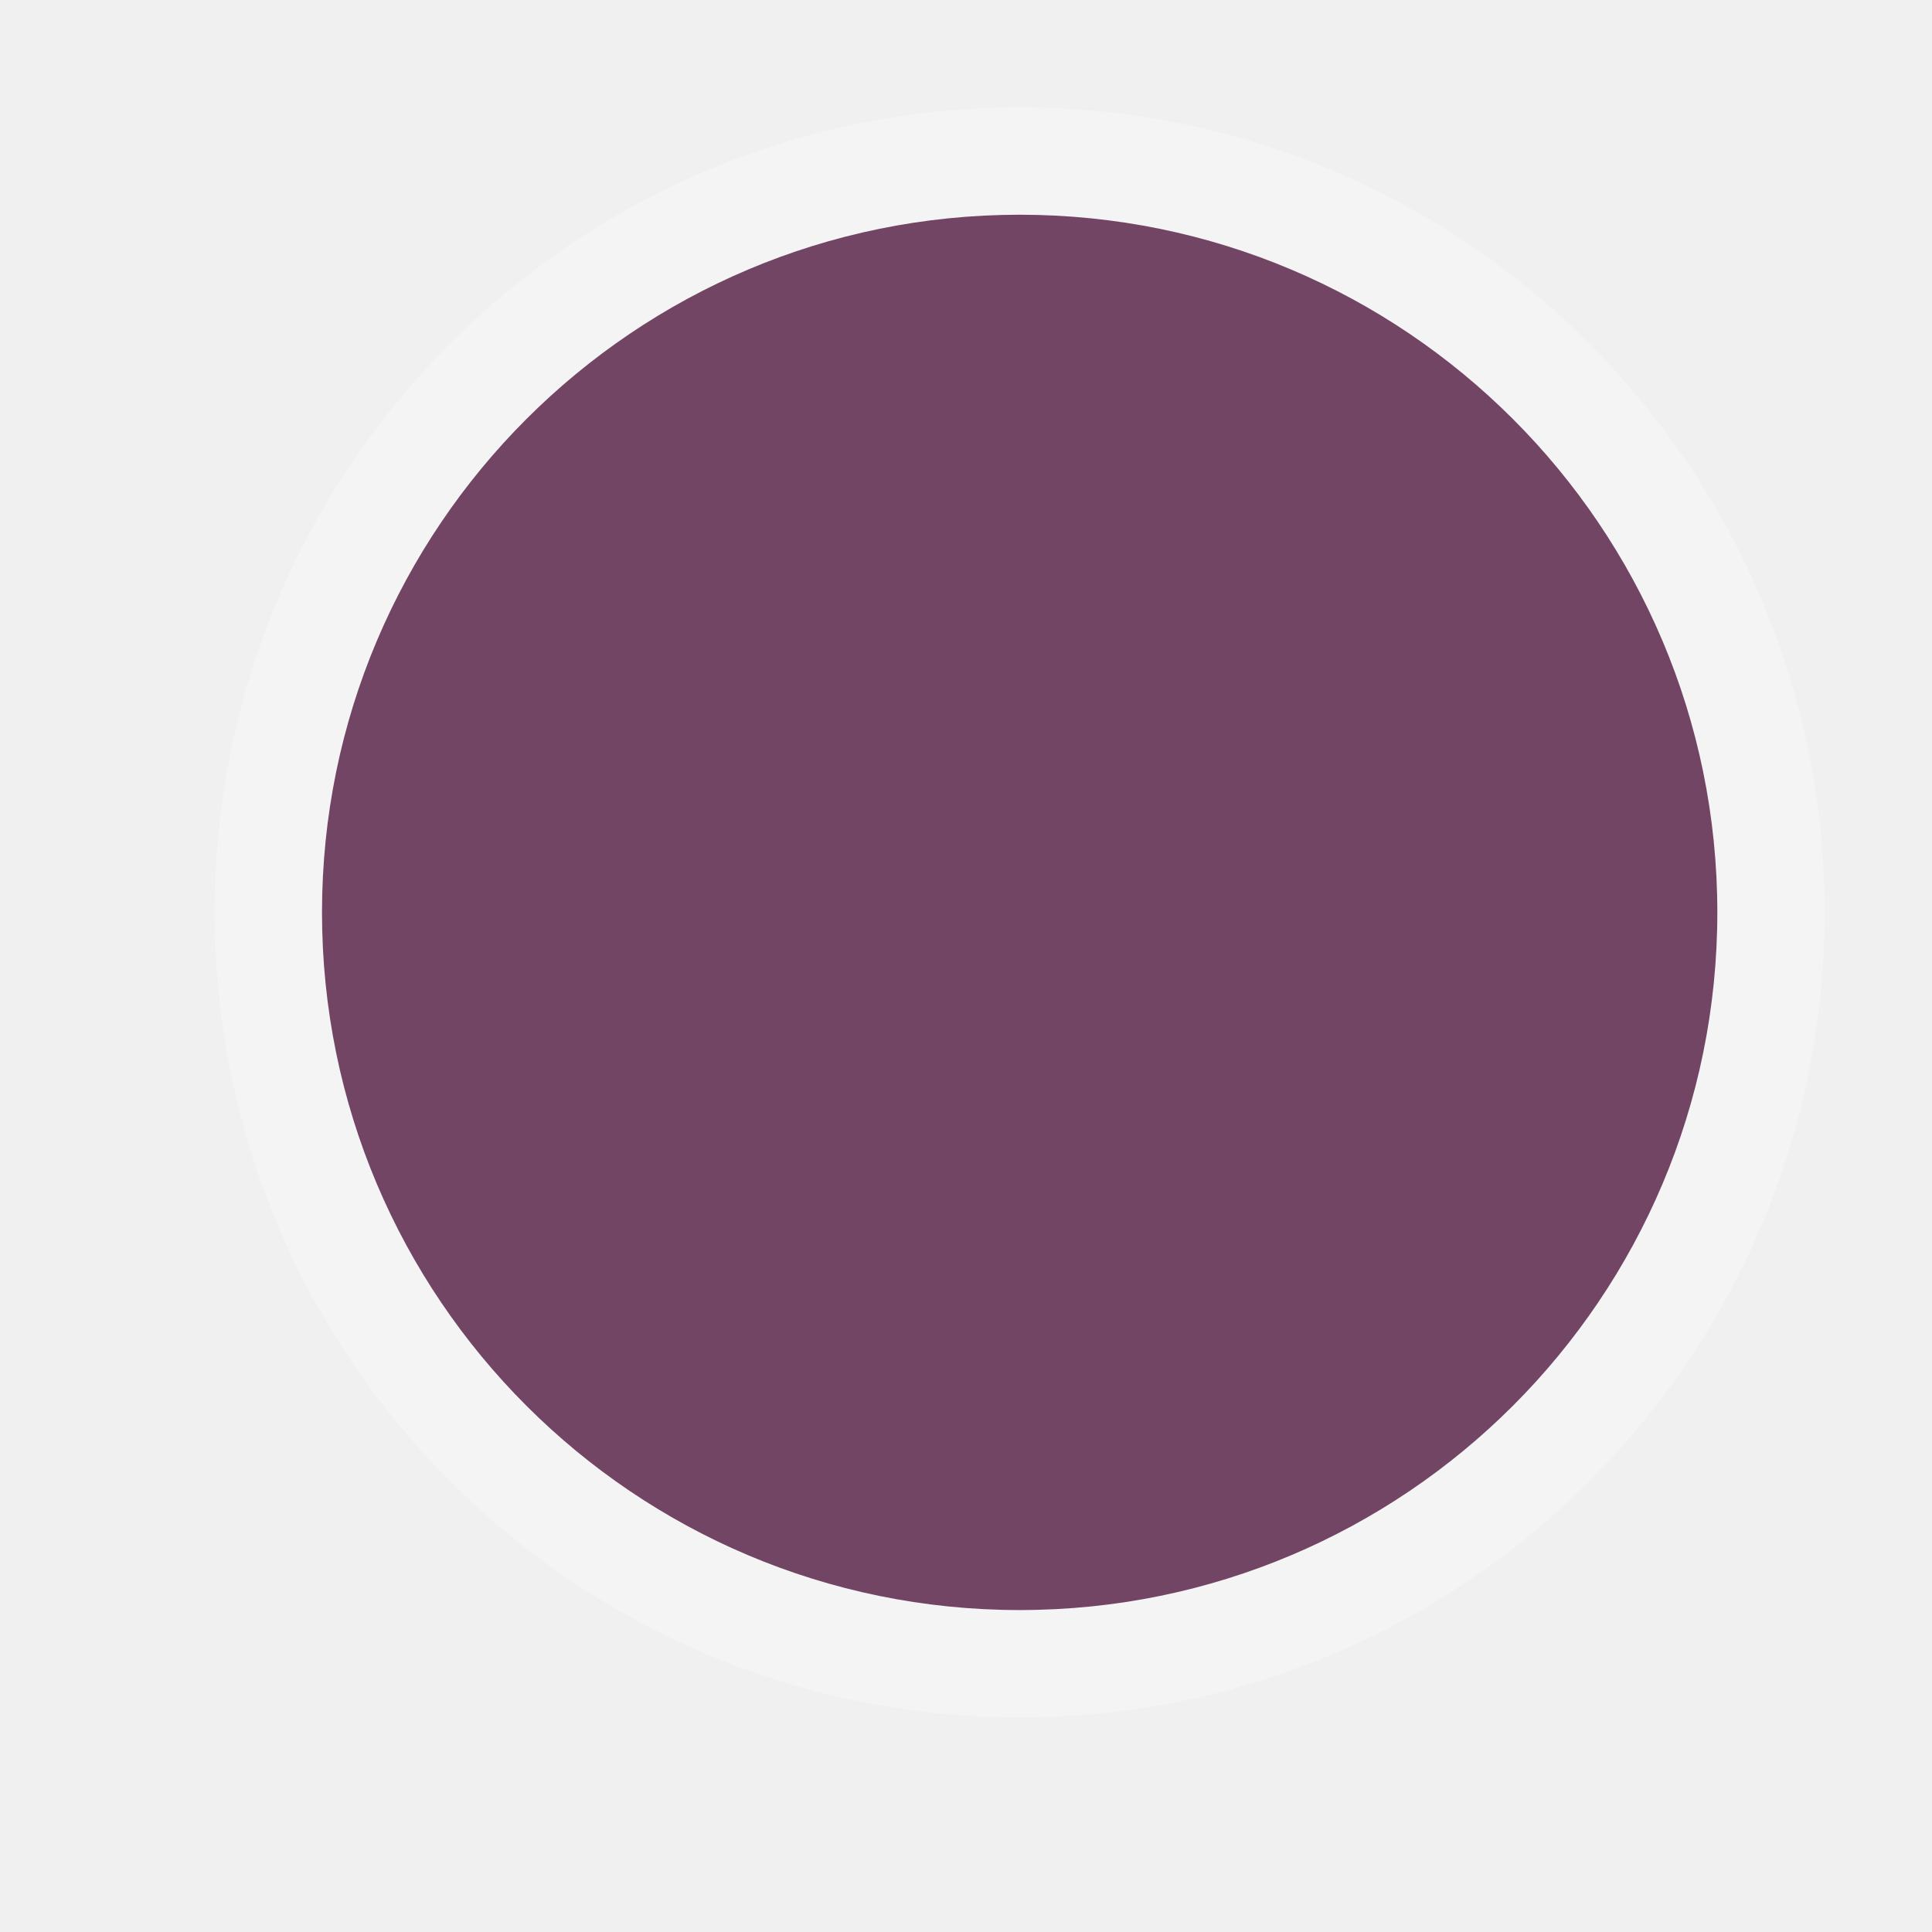
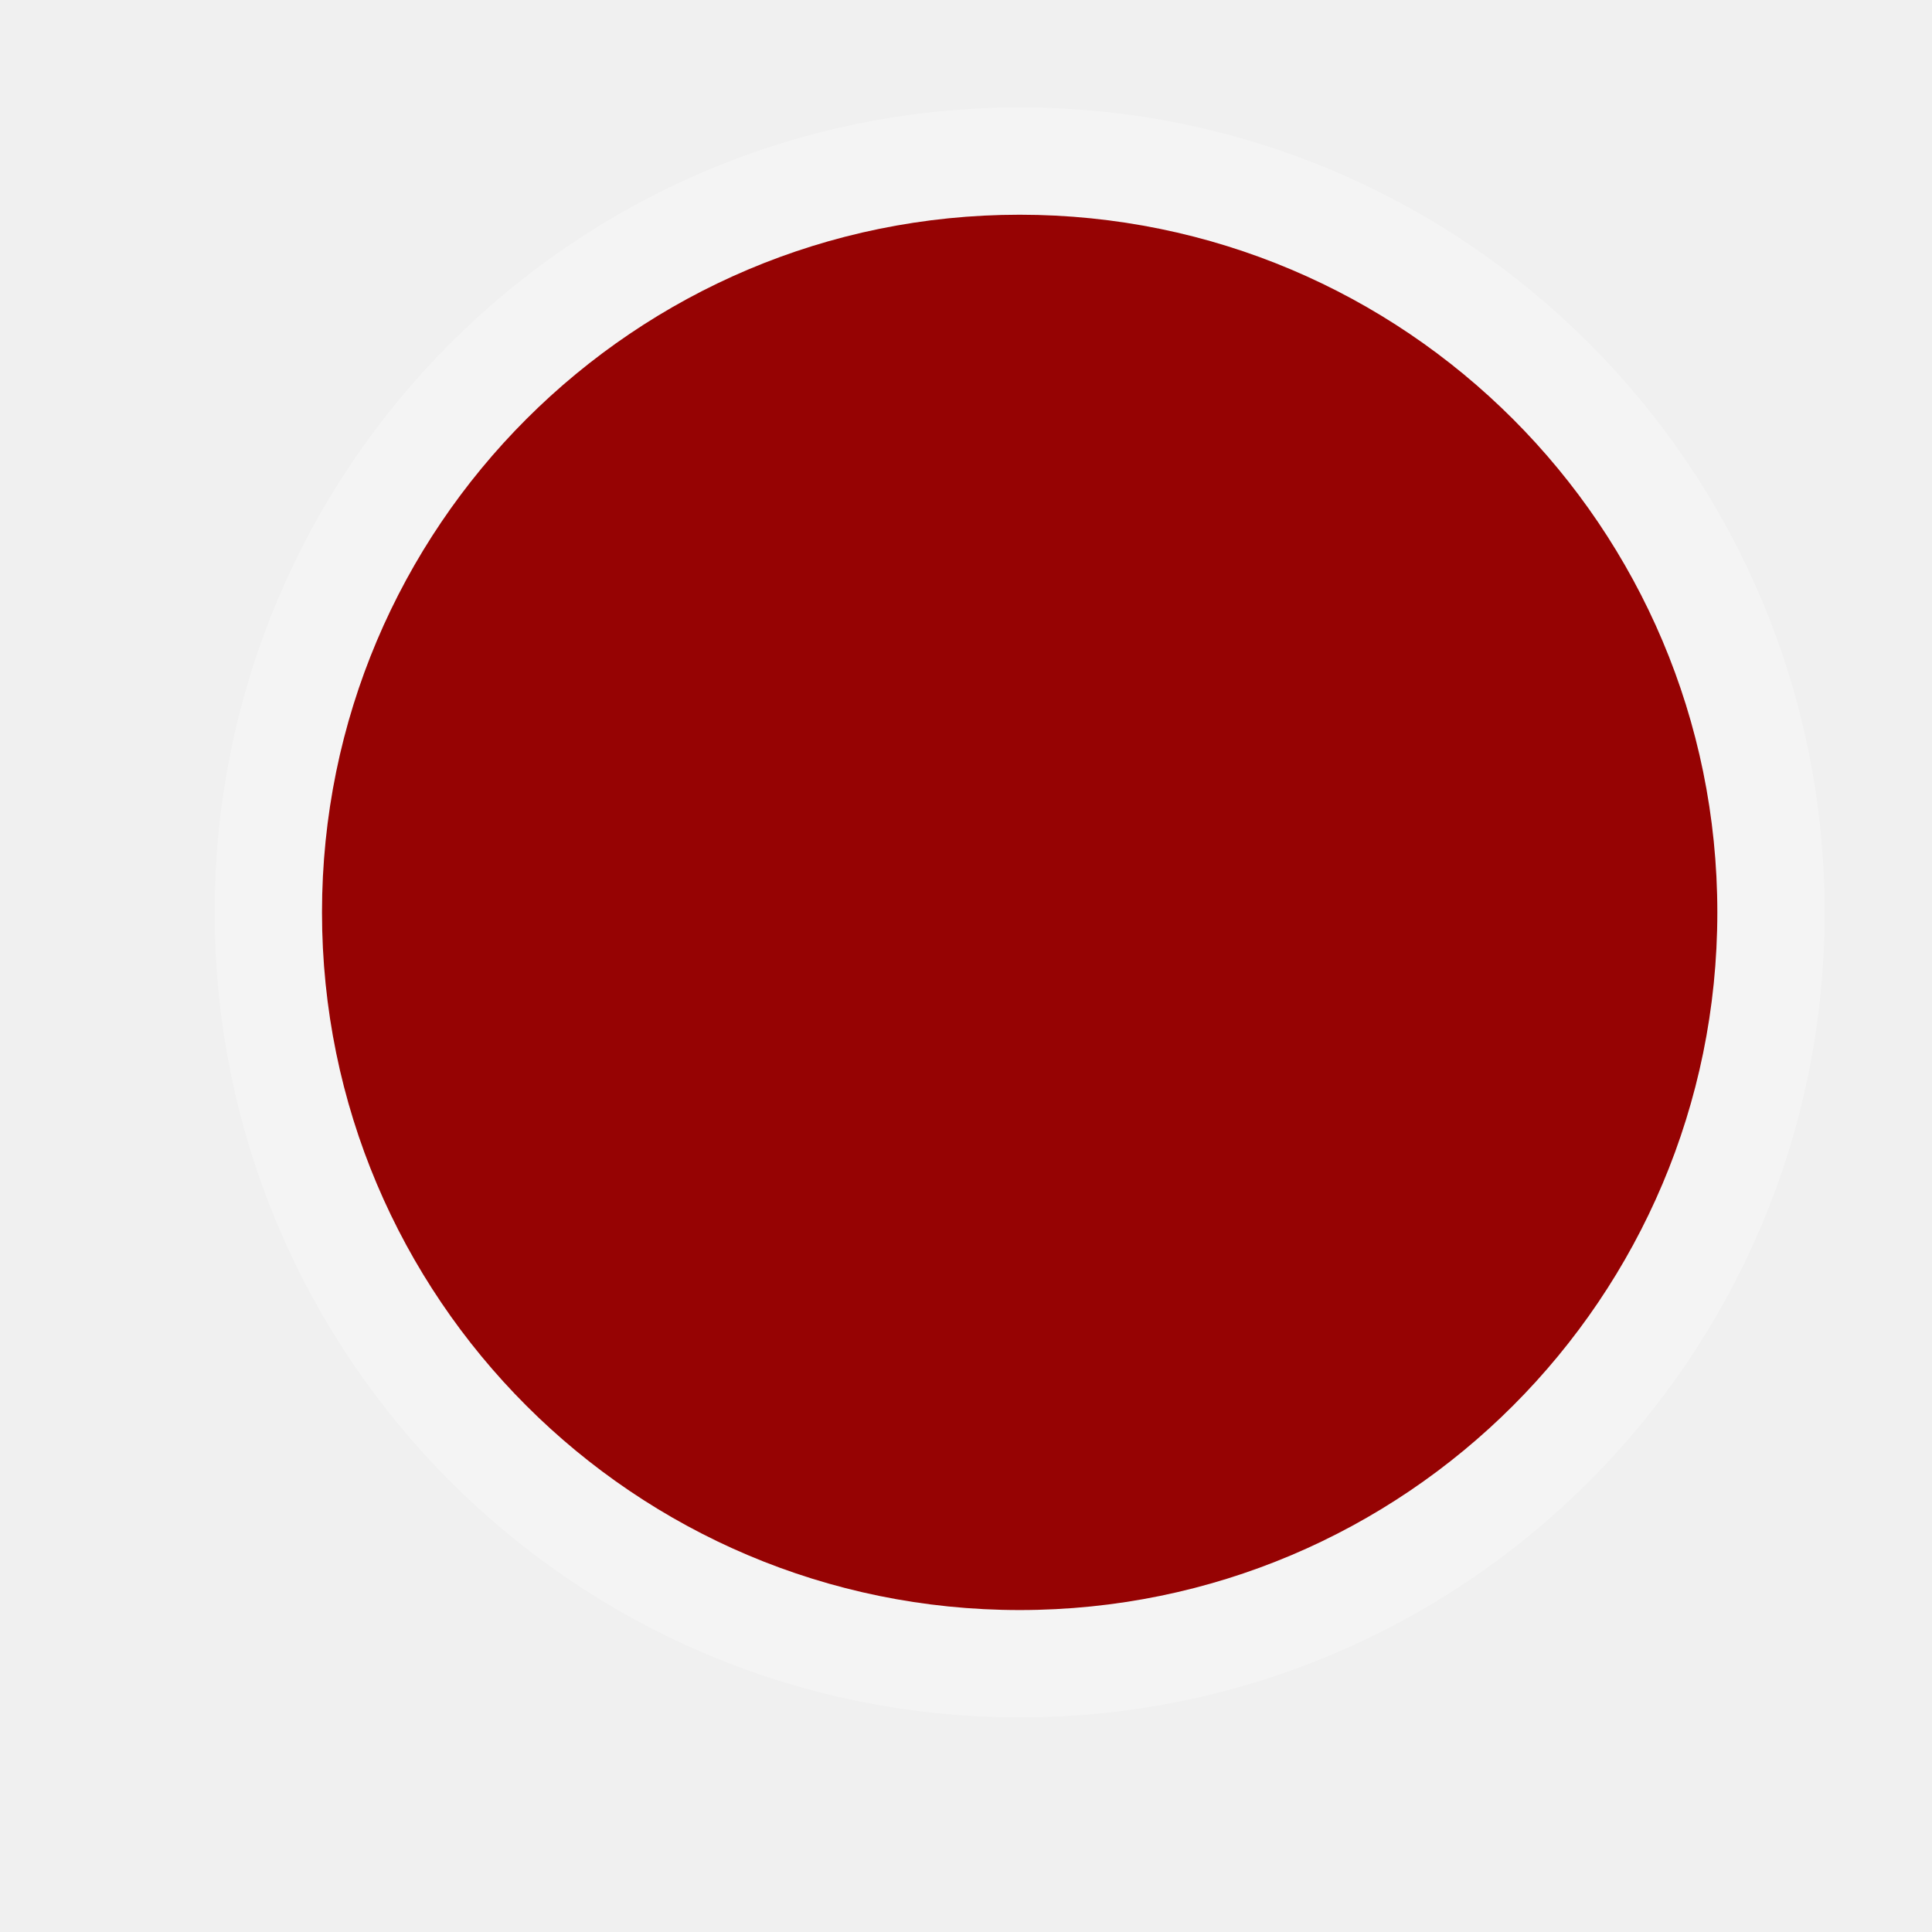
<svg xmlns="http://www.w3.org/2000/svg" width="18" height="18" id="svg4619" version="1.1">
  <defs id="defs4621" />
  <g id="layer1" transform="translate(0,-1034.362)">
    <g transform="translate(48,-39.99998)" style="display:inline" id="circle-18">
      <g id="g21885">
        <path style="opacity:0.3;color:#000000;fill:#ffffff;fill-opacity:1;fill-rule:nonzero;stroke:#ffffff;stroke-width:2.538;stroke-linecap:butt;stroke-linejoin:miter;stroke-miterlimit:4;stroke-opacity:1;stroke-dasharray:none;stroke-dashoffset:0;marker:none;visibility:visible;display:inline;overflow:visible;enable-background:accumulate" id="path17427" d="m 20.5,12.25 c 0,4.556 -3.694,8.25 -8.25,8.25 C 7.694,20.5 4,16.806 4,12.25 4,7.694 7.694,4 12.25,4 c 4.556,0 8.25,3.694 8.25,8.25 z" transform="matrix(-0.7878788,0,0,0.7878788,-28.84849,1073.211)" />
-         <path transform="matrix(-0.7878788,0,0,0.7878788,-28.84849,1073.211)" d="m 20.5,12.25 c 0,4.556 -3.694,8.25 -8.25,8.25 C 7.694,20.5 4,16.806 4,12.25 4,7.694 7.694,4 12.25,4 c 4.556,0 8.25,3.694 8.25,8.25 z" id="path8564-0-4" style="color:#000000;fill:#734564;fill-opacity:1;fill-rule:nonzero;stroke:none;stroke-width:2;marker:none;visibility:visible;display:inline;overflow:visible;enable-background:accumulate" />
+         <path transform="matrix(-0.7878788,0,0,0.7878788,-28.84849,1073.211)" d="m 20.5,12.25 c 0,4.556 -3.694,8.25 -8.25,8.25 C 7.694,20.5 4,16.806 4,12.25 4,7.694 7.694,4 12.25,4 c 4.556,0 8.25,3.694 8.25,8.25 z" id="path8564-0-4" style="color:#000000;fill:#960303;fill-opacity:1;fill-rule:nonzero;stroke:none;stroke-width:2;marker:none;visibility:visible;display:inline;overflow:visible;enable-background:accumulate" />
      </g>
      <rect y="1074.362" x="-48" height="18" width="18" id="rect21975" style="opacity:0.5;color:#000000;fill:none;stroke:none;stroke-width:2;marker:none;visibility:visible;display:inline;overflow:visible;enable-background:accumulate" />
    </g>
  </g>
</svg>
